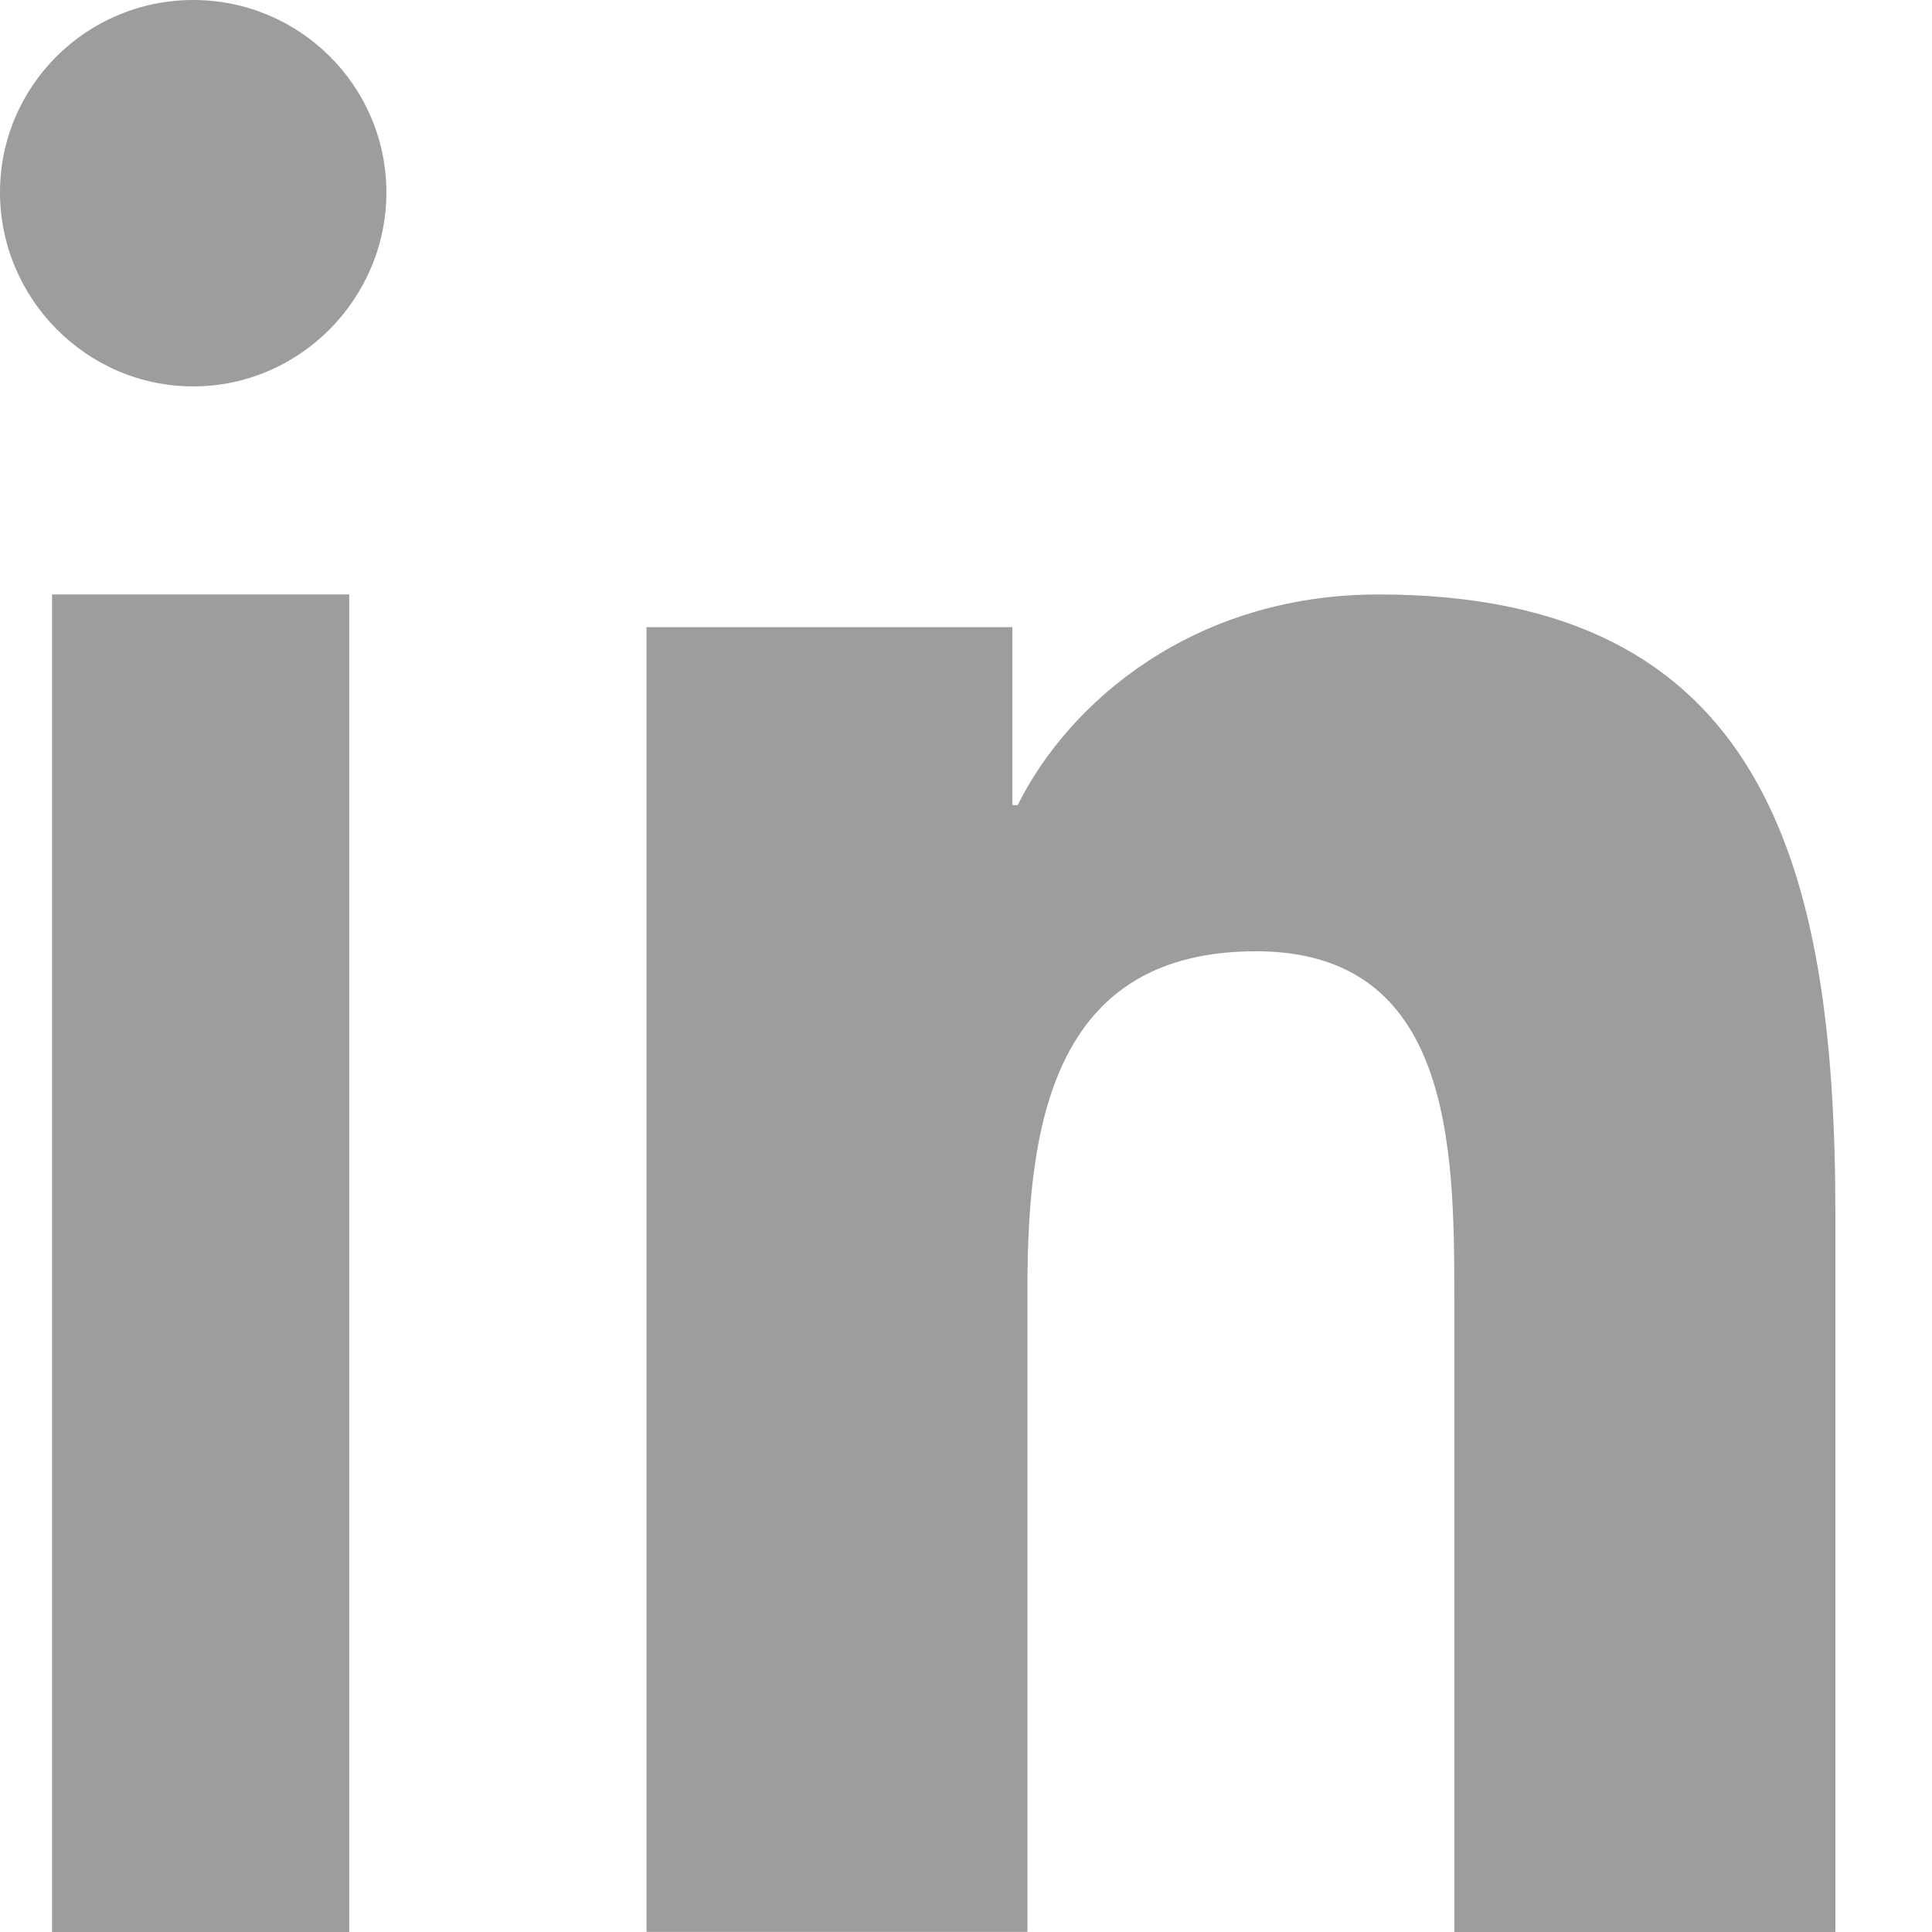
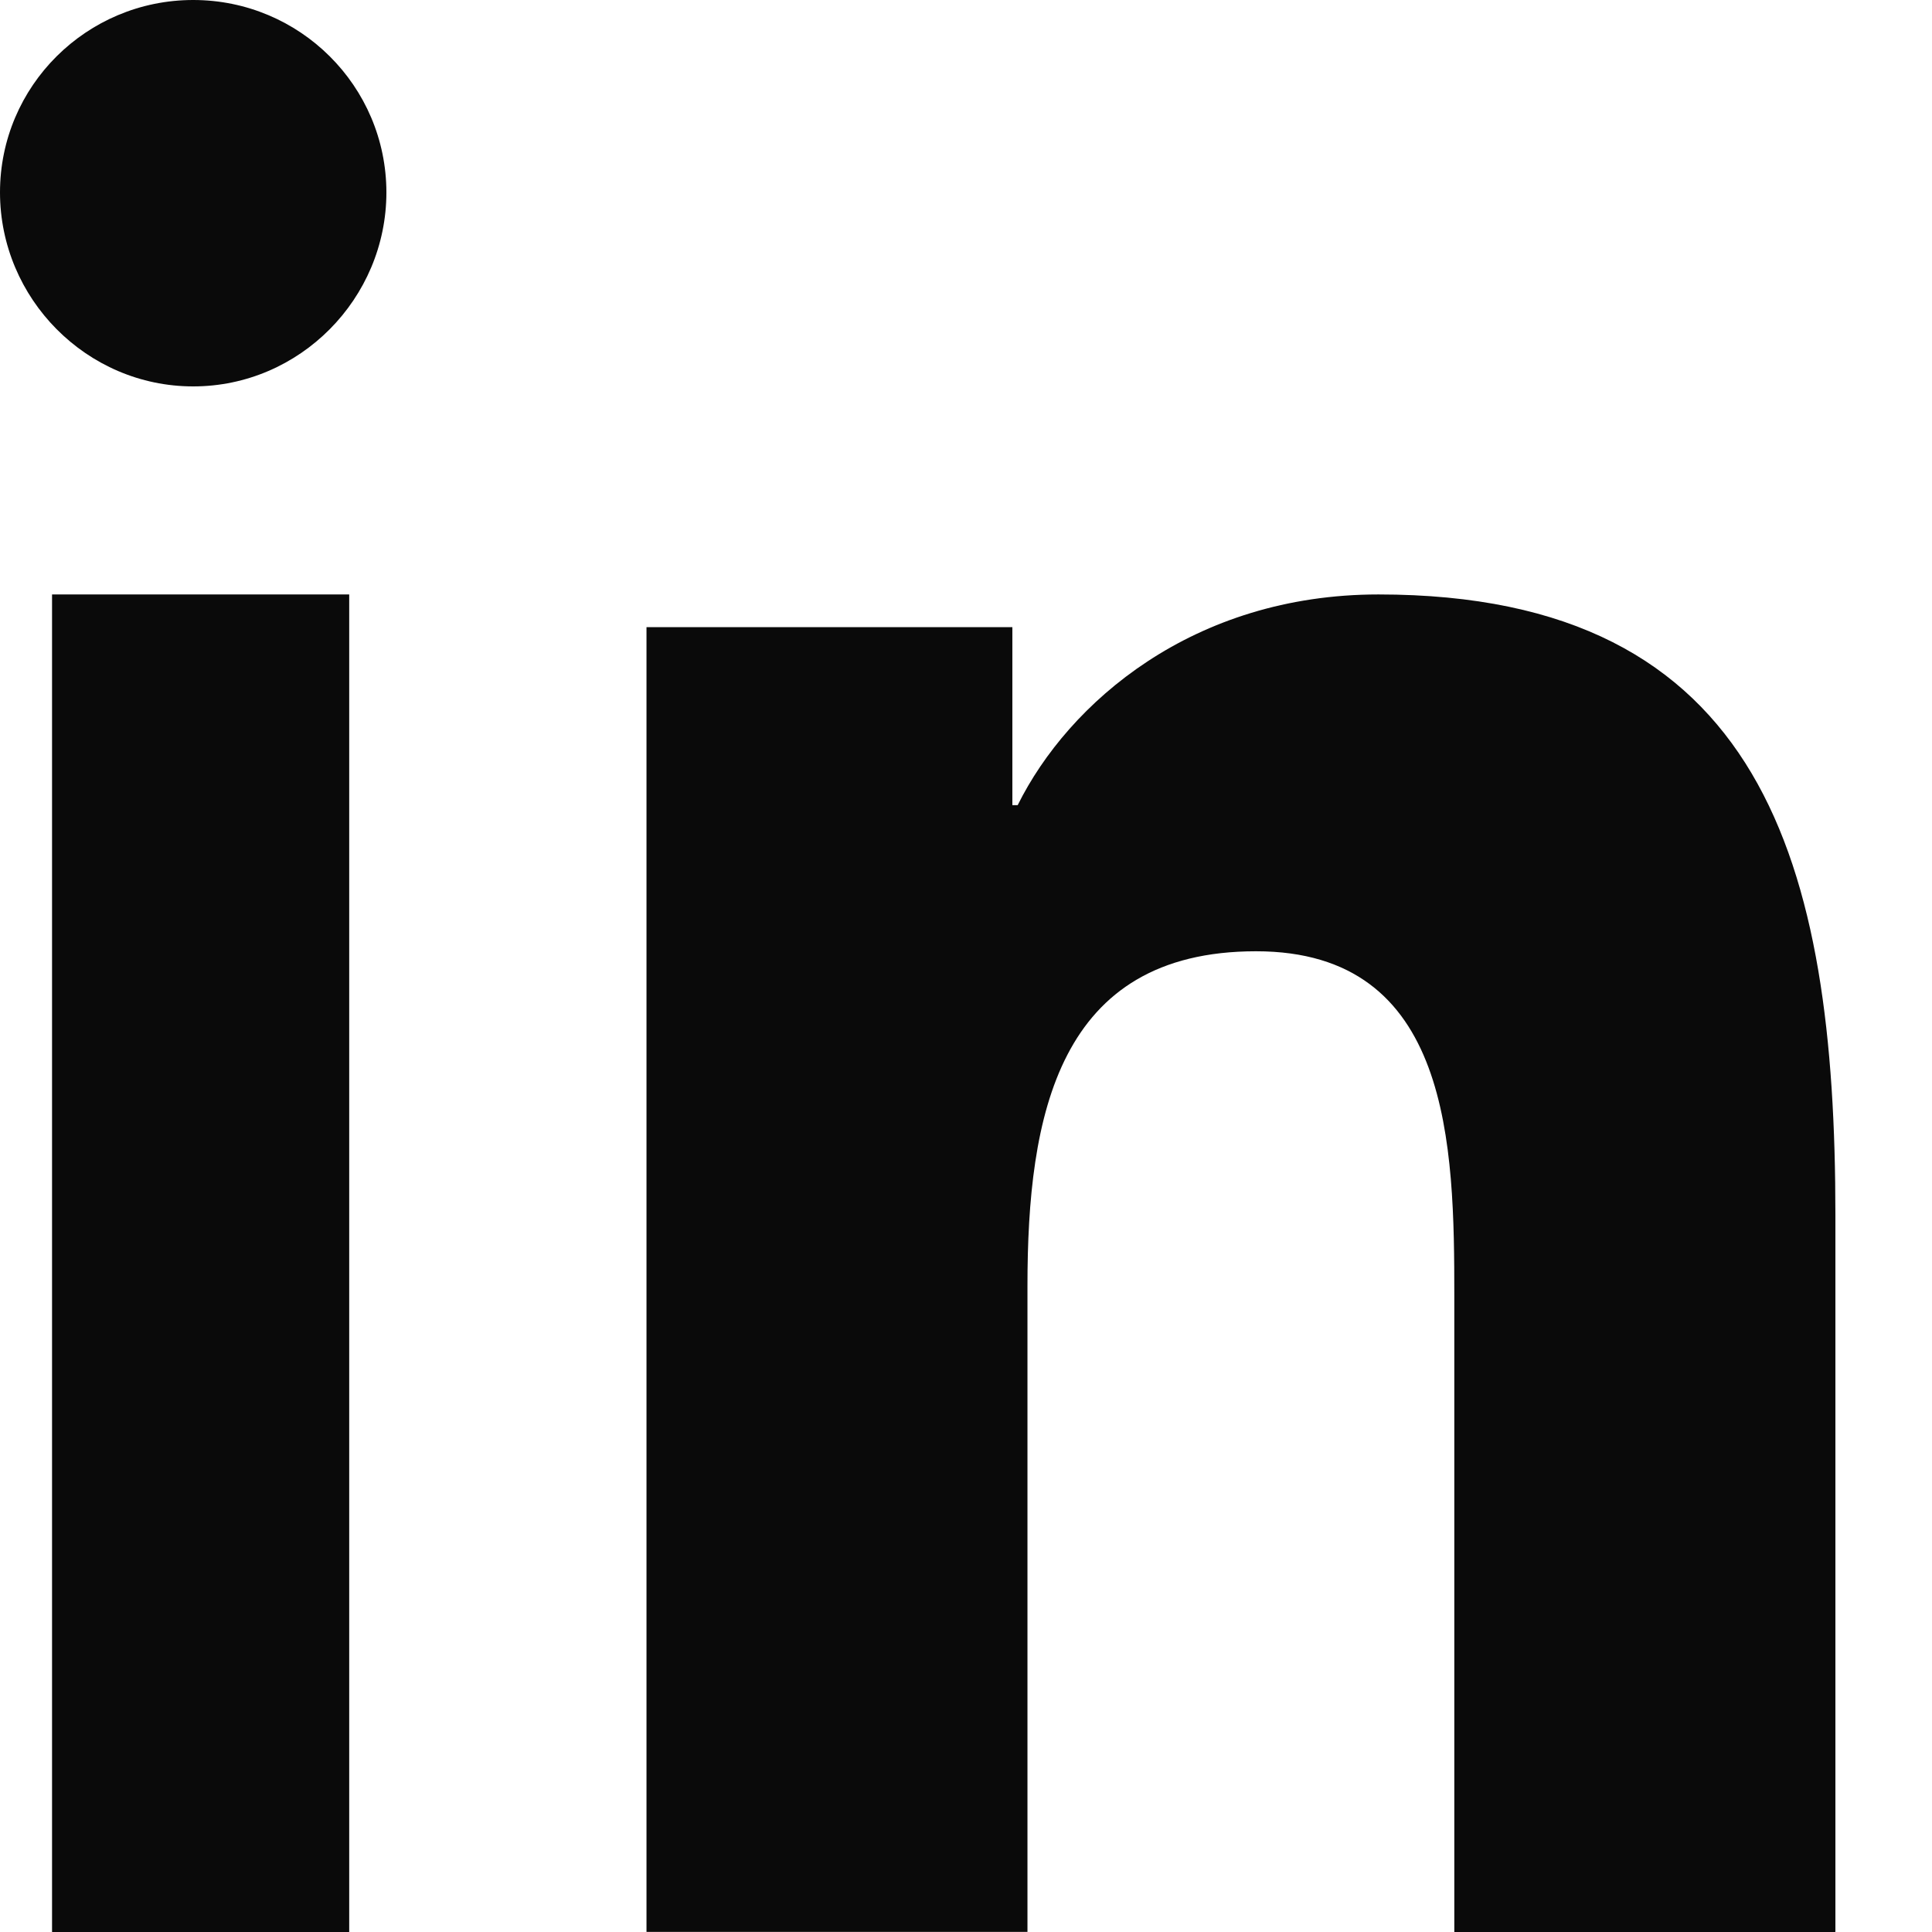
<svg xmlns="http://www.w3.org/2000/svg" width="16" height="16" viewBox="0 0 16 16" fill="none">
-   <path d="M15.196 16V15.999H15.2V10.064C15.2 7.16 14.611 4.923 11.416 4.923C9.88 4.923 8.849 5.819 8.428 6.668H8.384V5.194H5.354V15.999H8.509V10.649C8.509 9.24 8.76 7.878 10.402 7.878C12.02 7.878 12.044 9.486 12.044 10.739V16H15.196Z" fill="#0A0A0A" fill-opacity="0.4" />
-   <path d="M0.431 4.923H2.892V16H0.431V4.923Z" fill="#0A0A0A" fill-opacity="0.4" />
-   <path d="M1.6 0C0.717 0 0 0.713 0 1.593C0 2.472 0.717 3.2 1.6 3.2C2.483 3.2 3.2 2.472 3.2 1.593C3.199 0.713 2.483 0 1.6 0V0Z" fill="#0A0A0A" fill-opacity="0.4" />
+   <path d="M15.196 16V15.999H15.2V10.064C15.2 7.16 14.611 4.923 11.416 4.923C9.88 4.923 8.849 5.819 8.428 6.668H8.384V5.194H5.354V15.999H8.509V10.649C8.509 9.24 8.76 7.878 10.402 7.878C12.02 7.878 12.044 9.486 12.044 10.739V16H15.196Z" fill="#0A0A0A" />
+   <path d="M0.431 4.923H2.892V16H0.431V4.923Z" fill="#0A0A0A" />
+   <path d="M1.6 0C0.717 0 0 0.713 0 1.593C0 2.472 0.717 3.2 1.6 3.2C2.483 3.2 3.2 2.472 3.2 1.593C3.199 0.713 2.483 0 1.6 0V0Z" fill="#0A0A0A" />
</svg>
